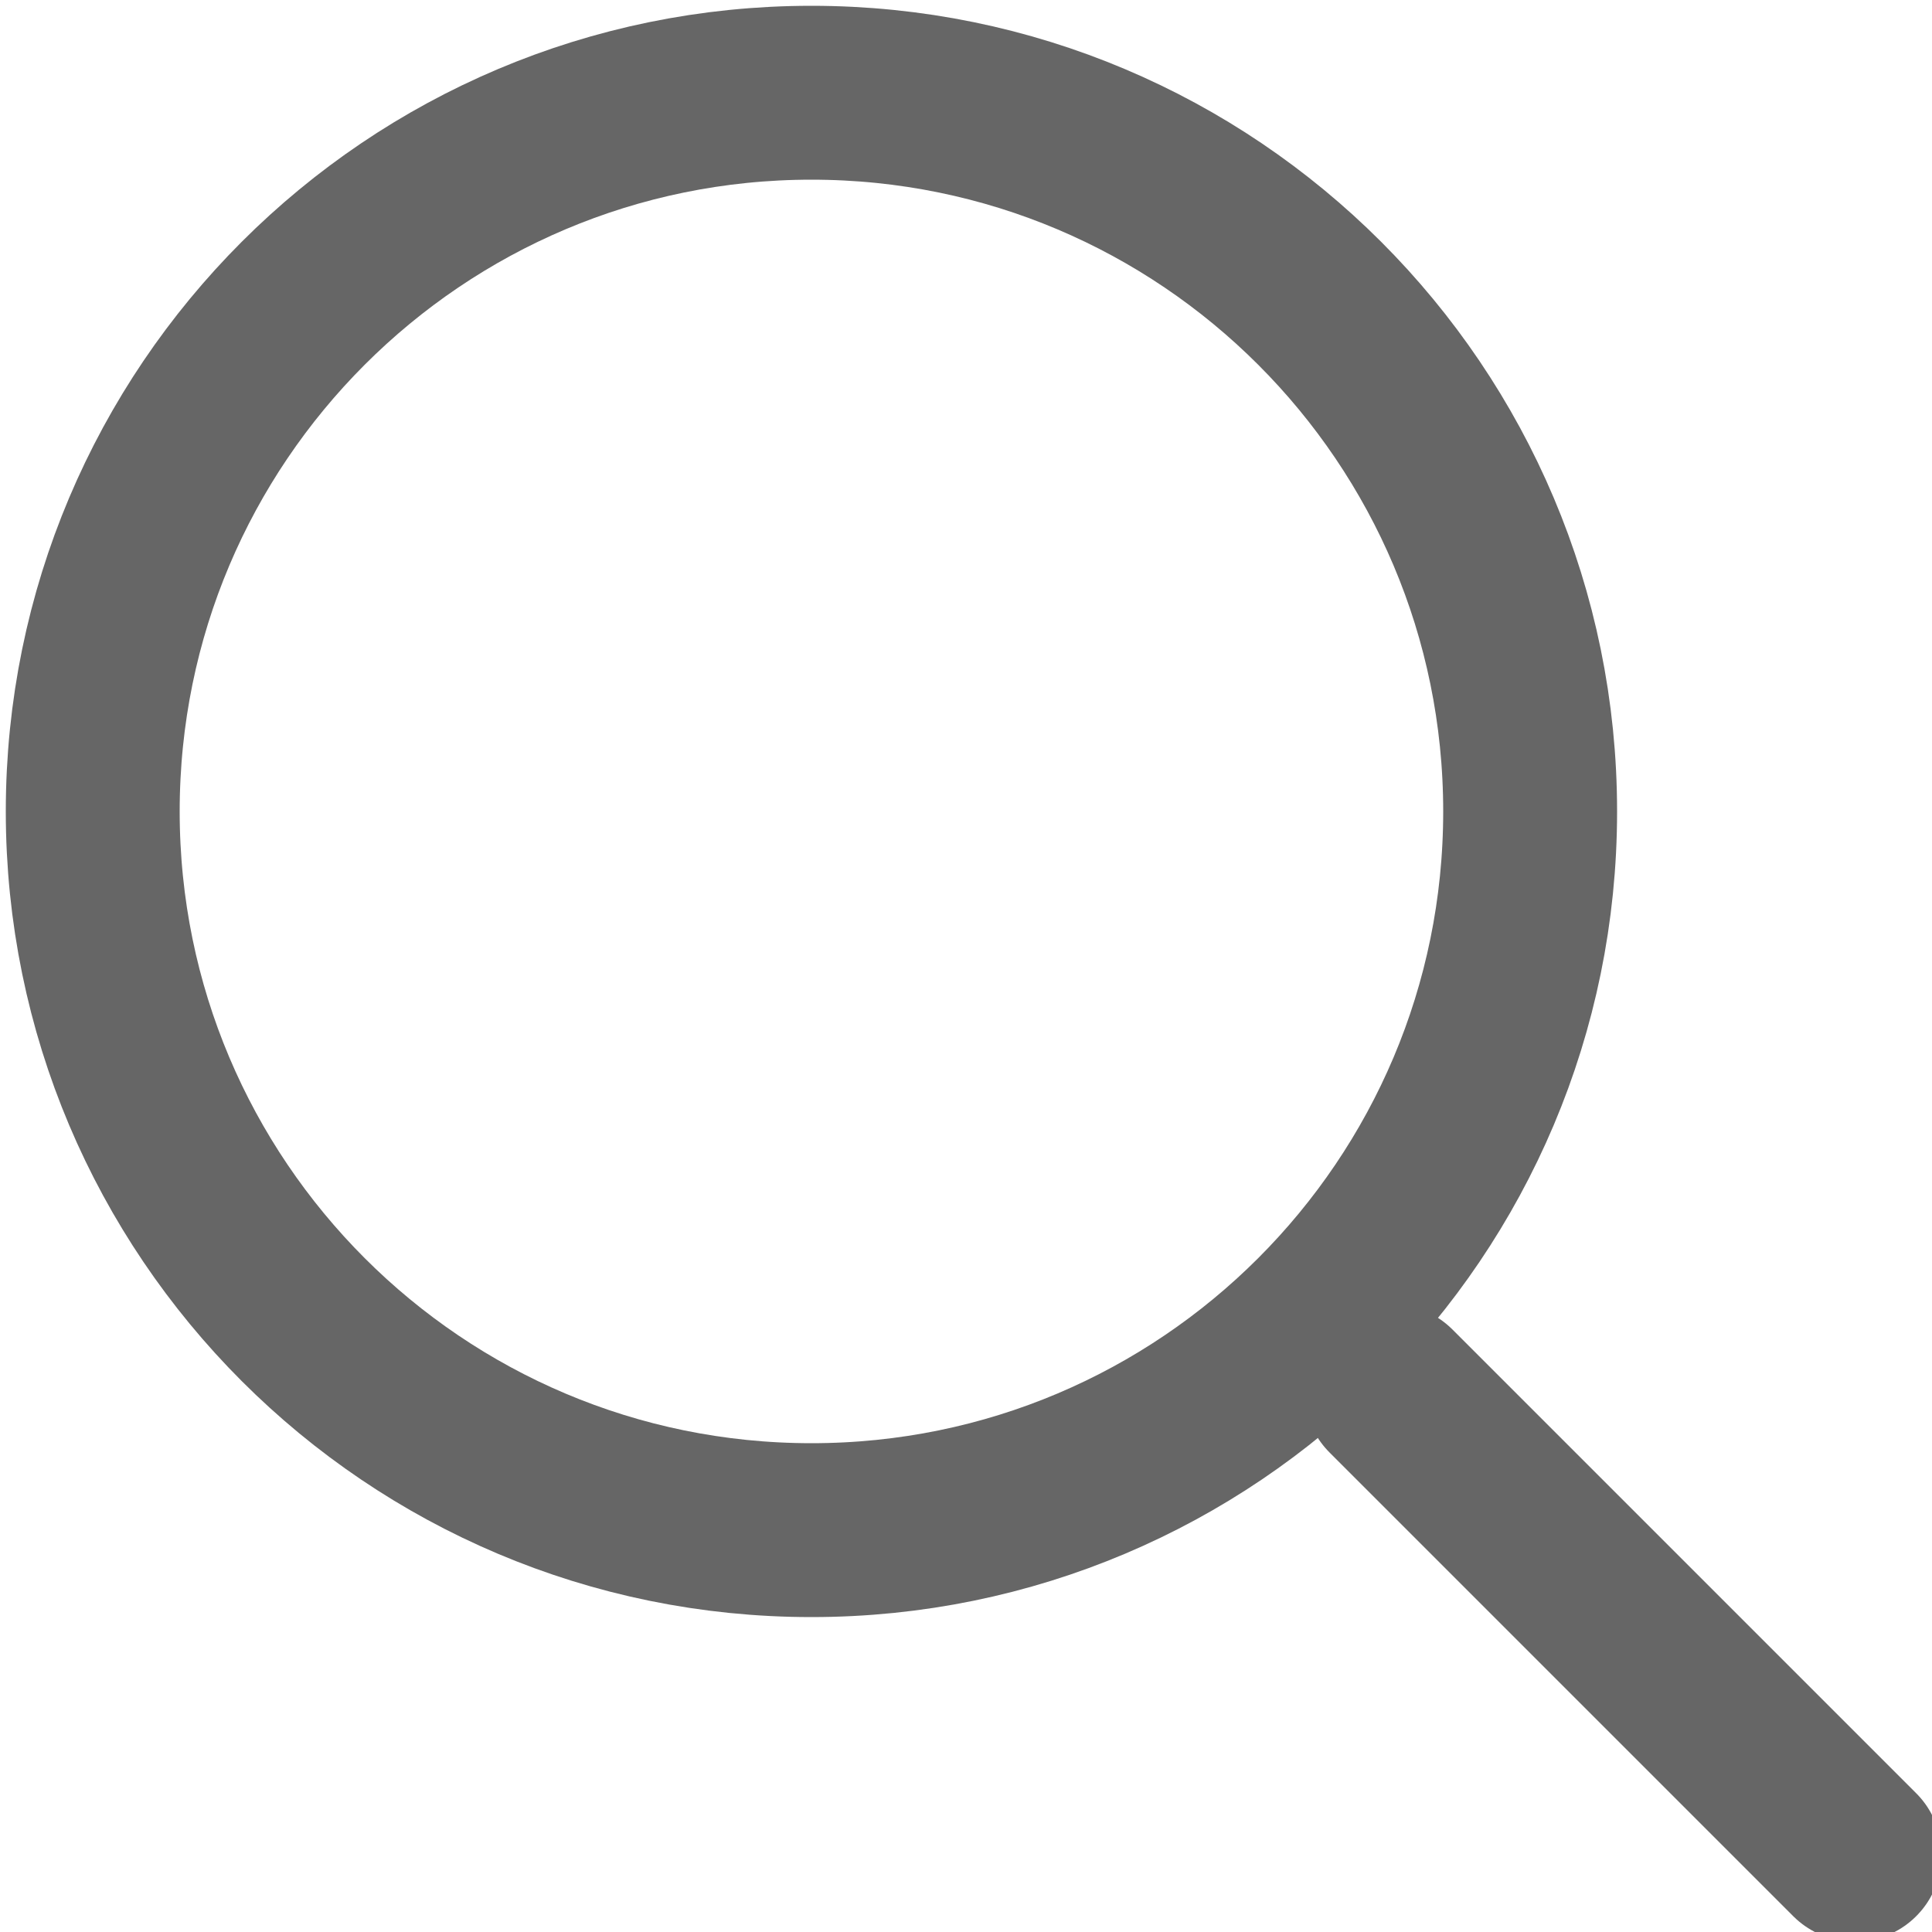
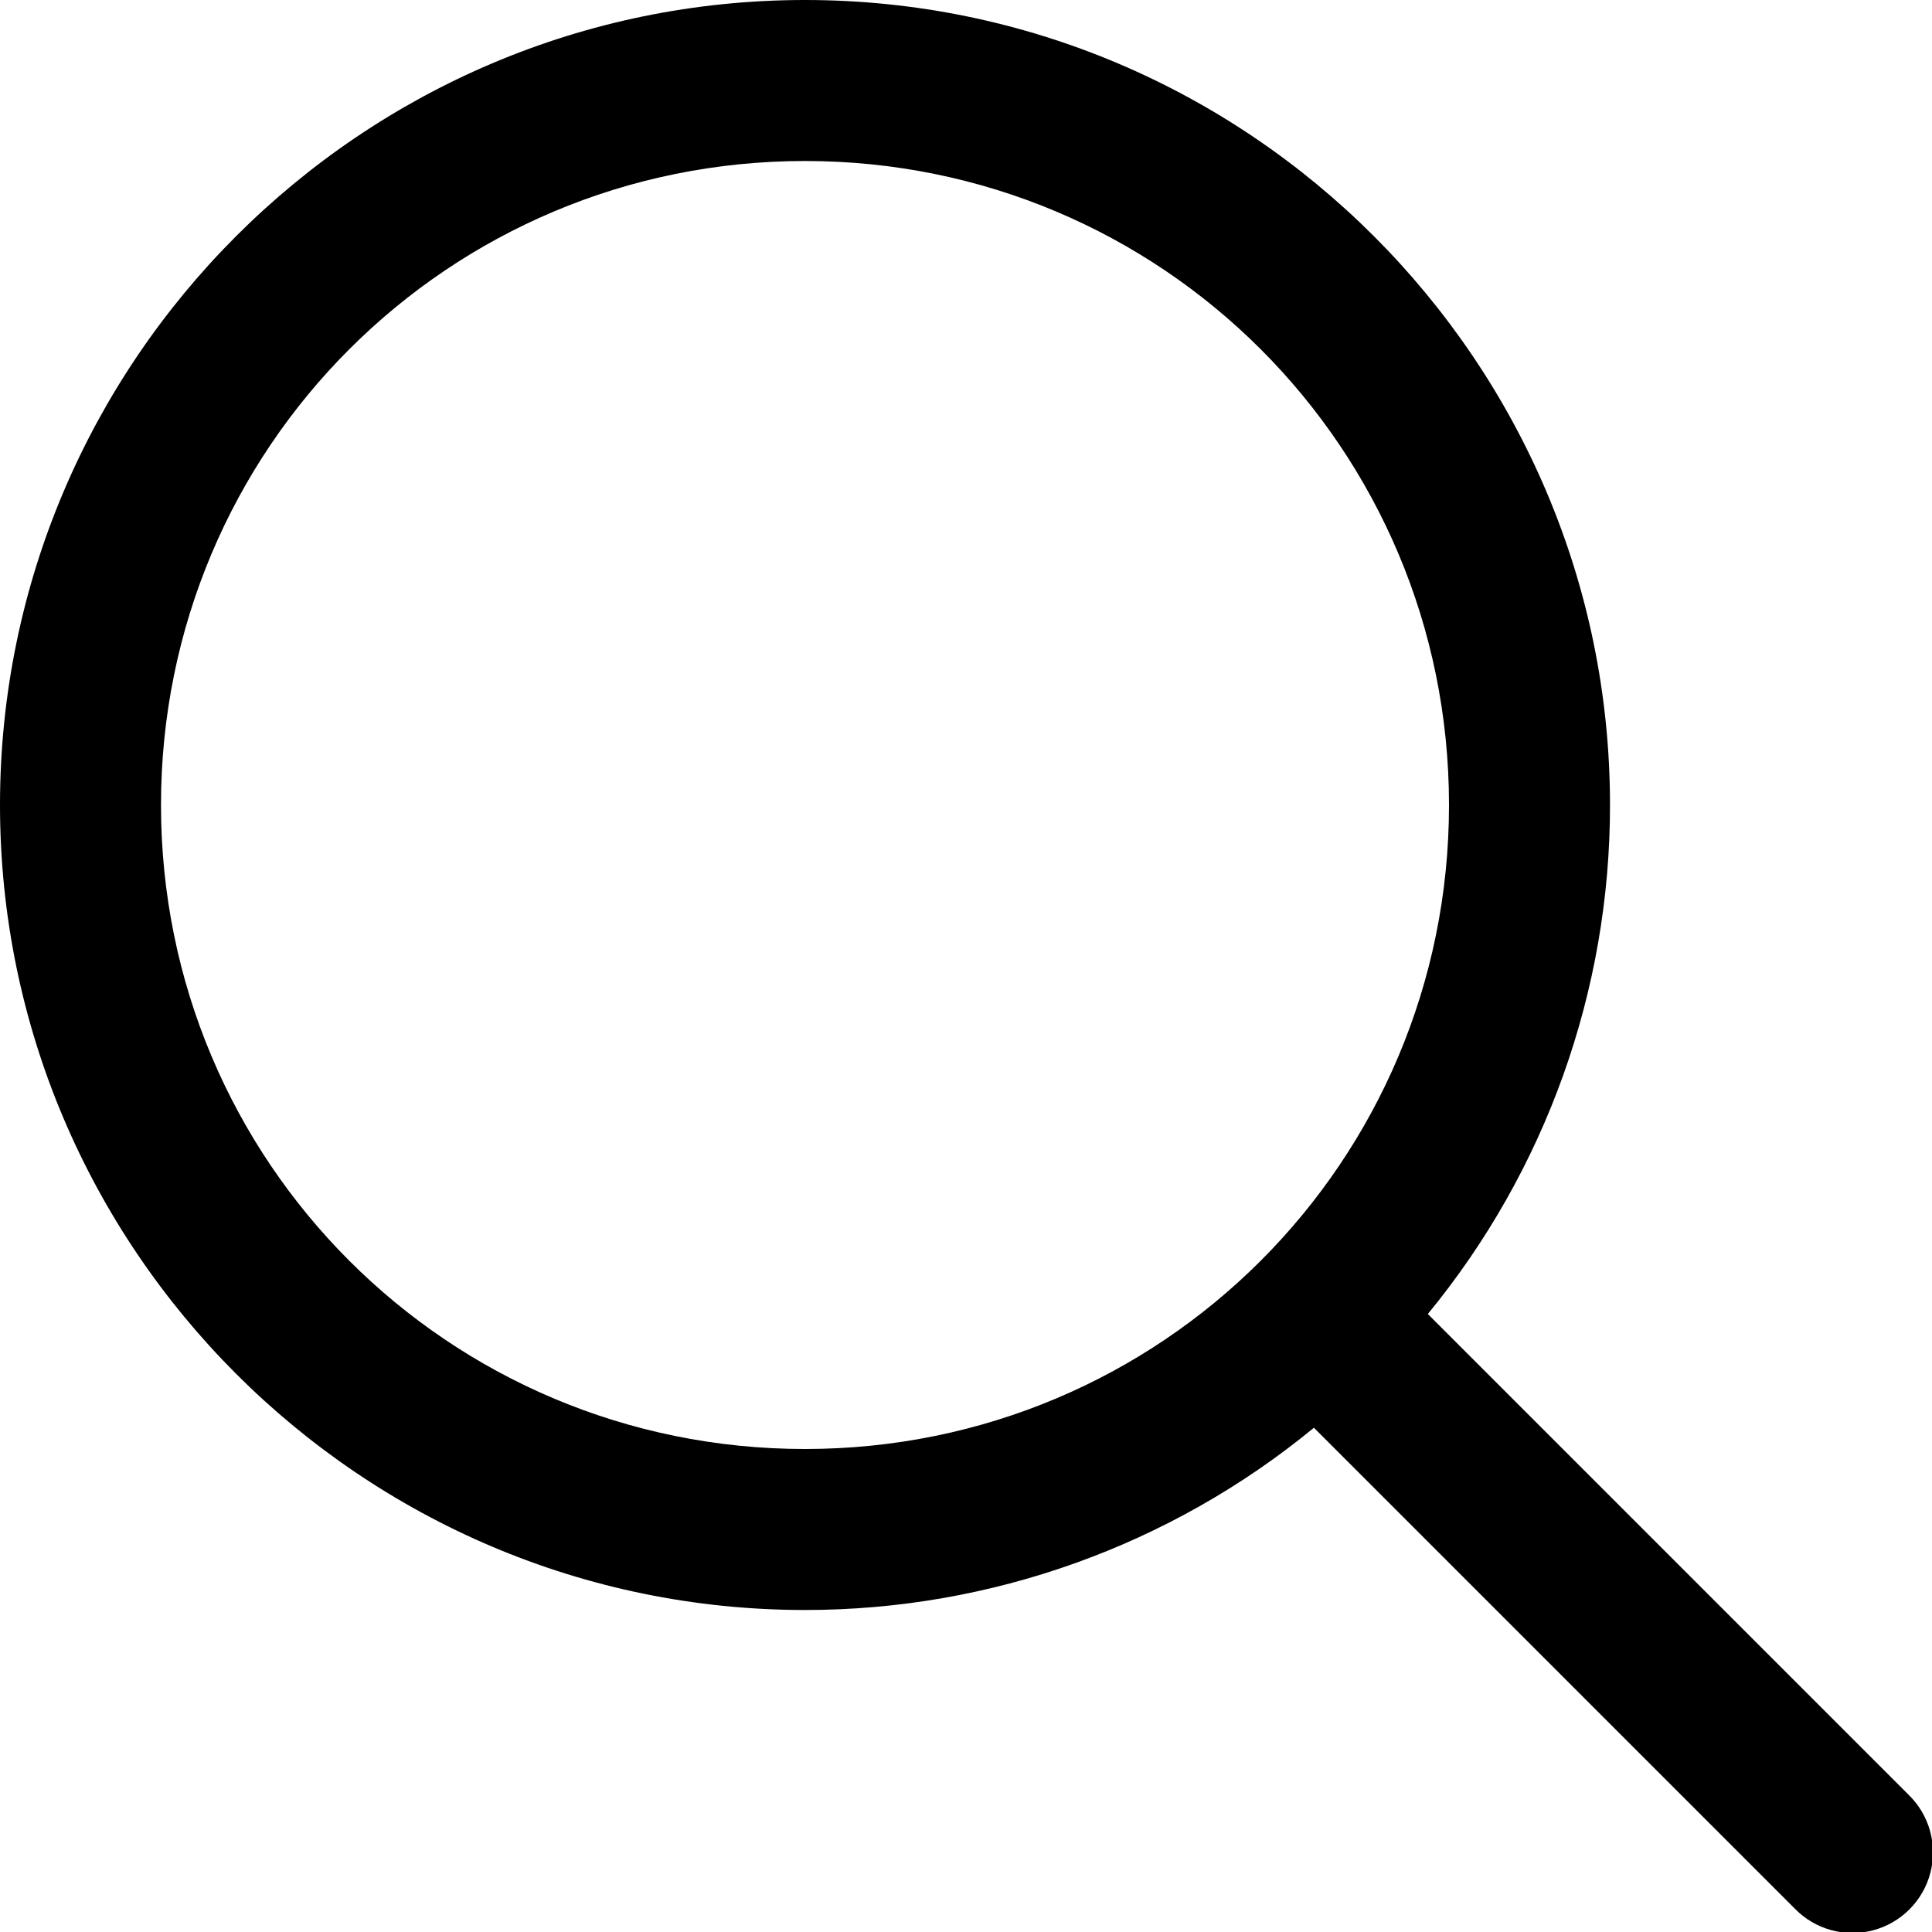
- <svg xmlns="http://www.w3.org/2000/svg" viewBox="0 0 25 25">
-   <circle cx="10.5" cy="10.5" r="9.3" fill="none" stroke="#666" stroke-width="2.25" />
-   <path d="M18 18l6 6" stroke="#666" stroke-width="2.25" stroke-linecap="round" />
+ <svg xmlns="http://www.w3.org/2000/svg" viewBox="3 3 24 24">
+   <path style="line-height:normal;text-indent:0;text-align:start;text-decoration-line:none;text-decoration-style:solid;text-decoration-color:#000;text-transform:none;block-progression:tb;isolation:auto;mix-blend-mode:normal" d="M13 3C7.489 3 3 7.489 3 13s4.489 10 10 10a9.947 9.947 0 0 0 6.322-2.264l5.971 5.971a1 1 0 1 0 1.414-1.414l-5.97-5.97A9.947 9.947 0 0 0 23 13c0-5.511-4.489-10-10-10zm0 2c4.43 0 8 3.57 8 8s-3.57 8-8 8-8-3.57-8-8 3.57-8 8-8z" />
</svg>
